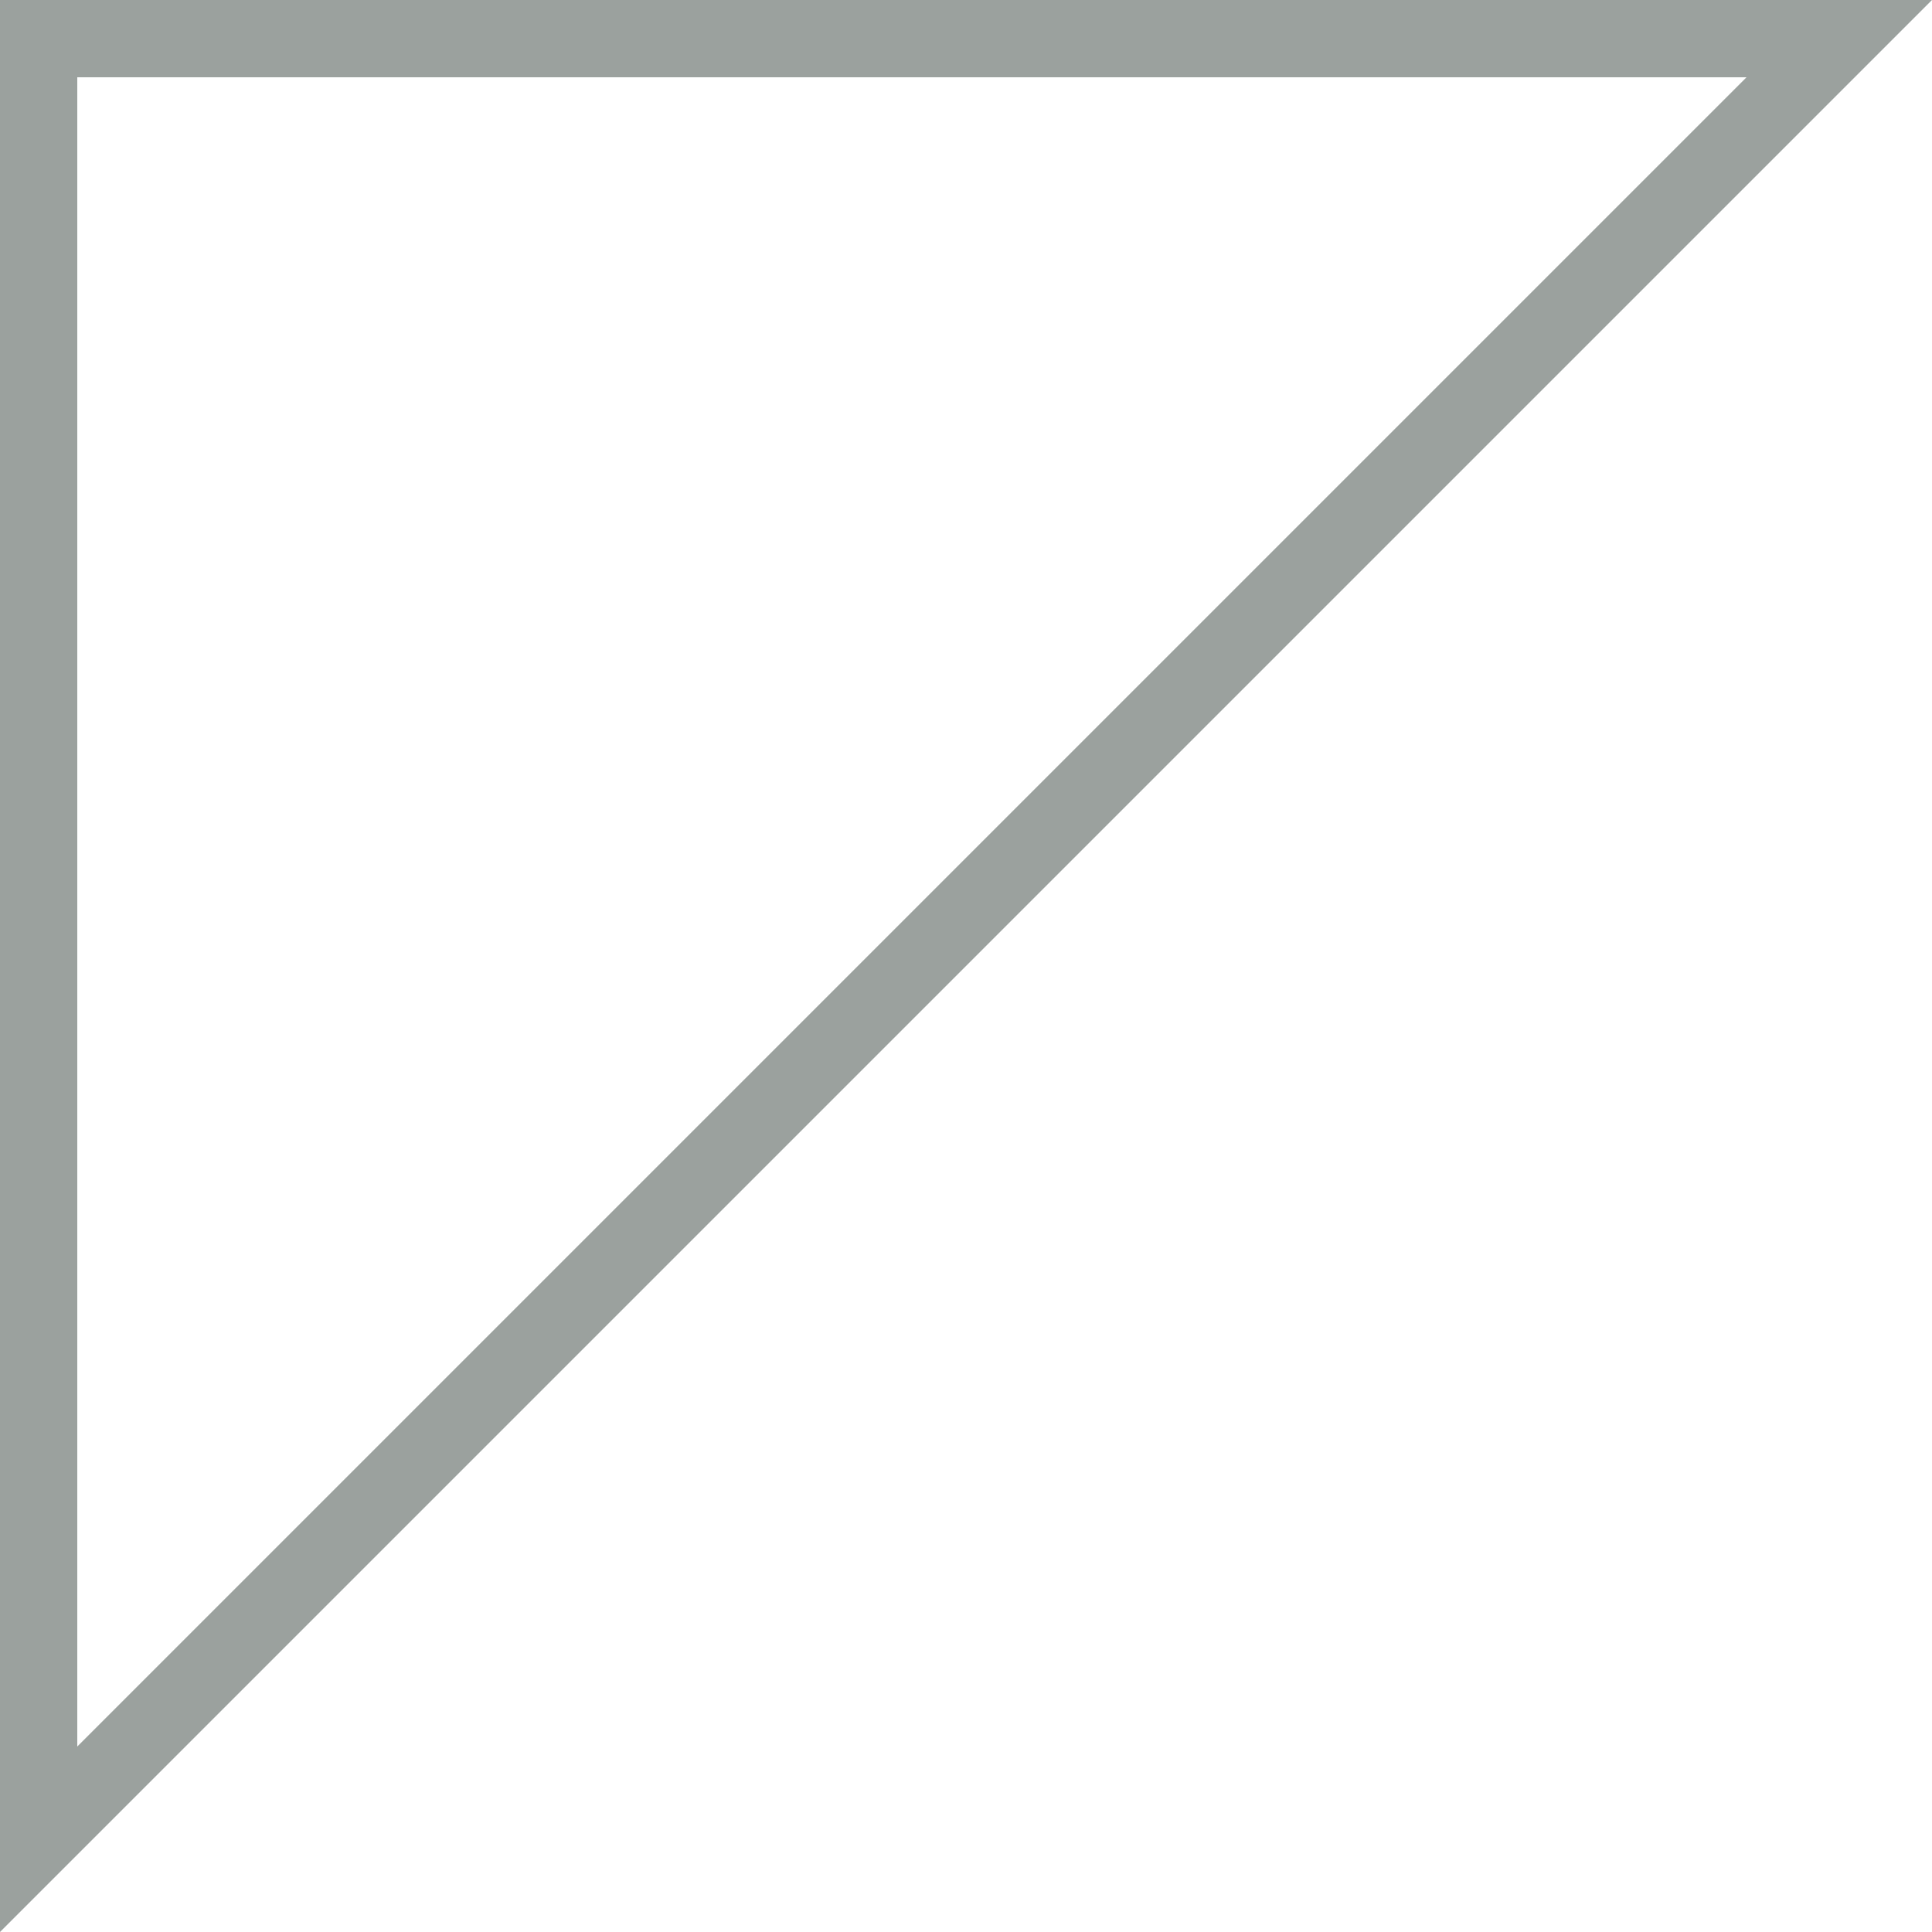
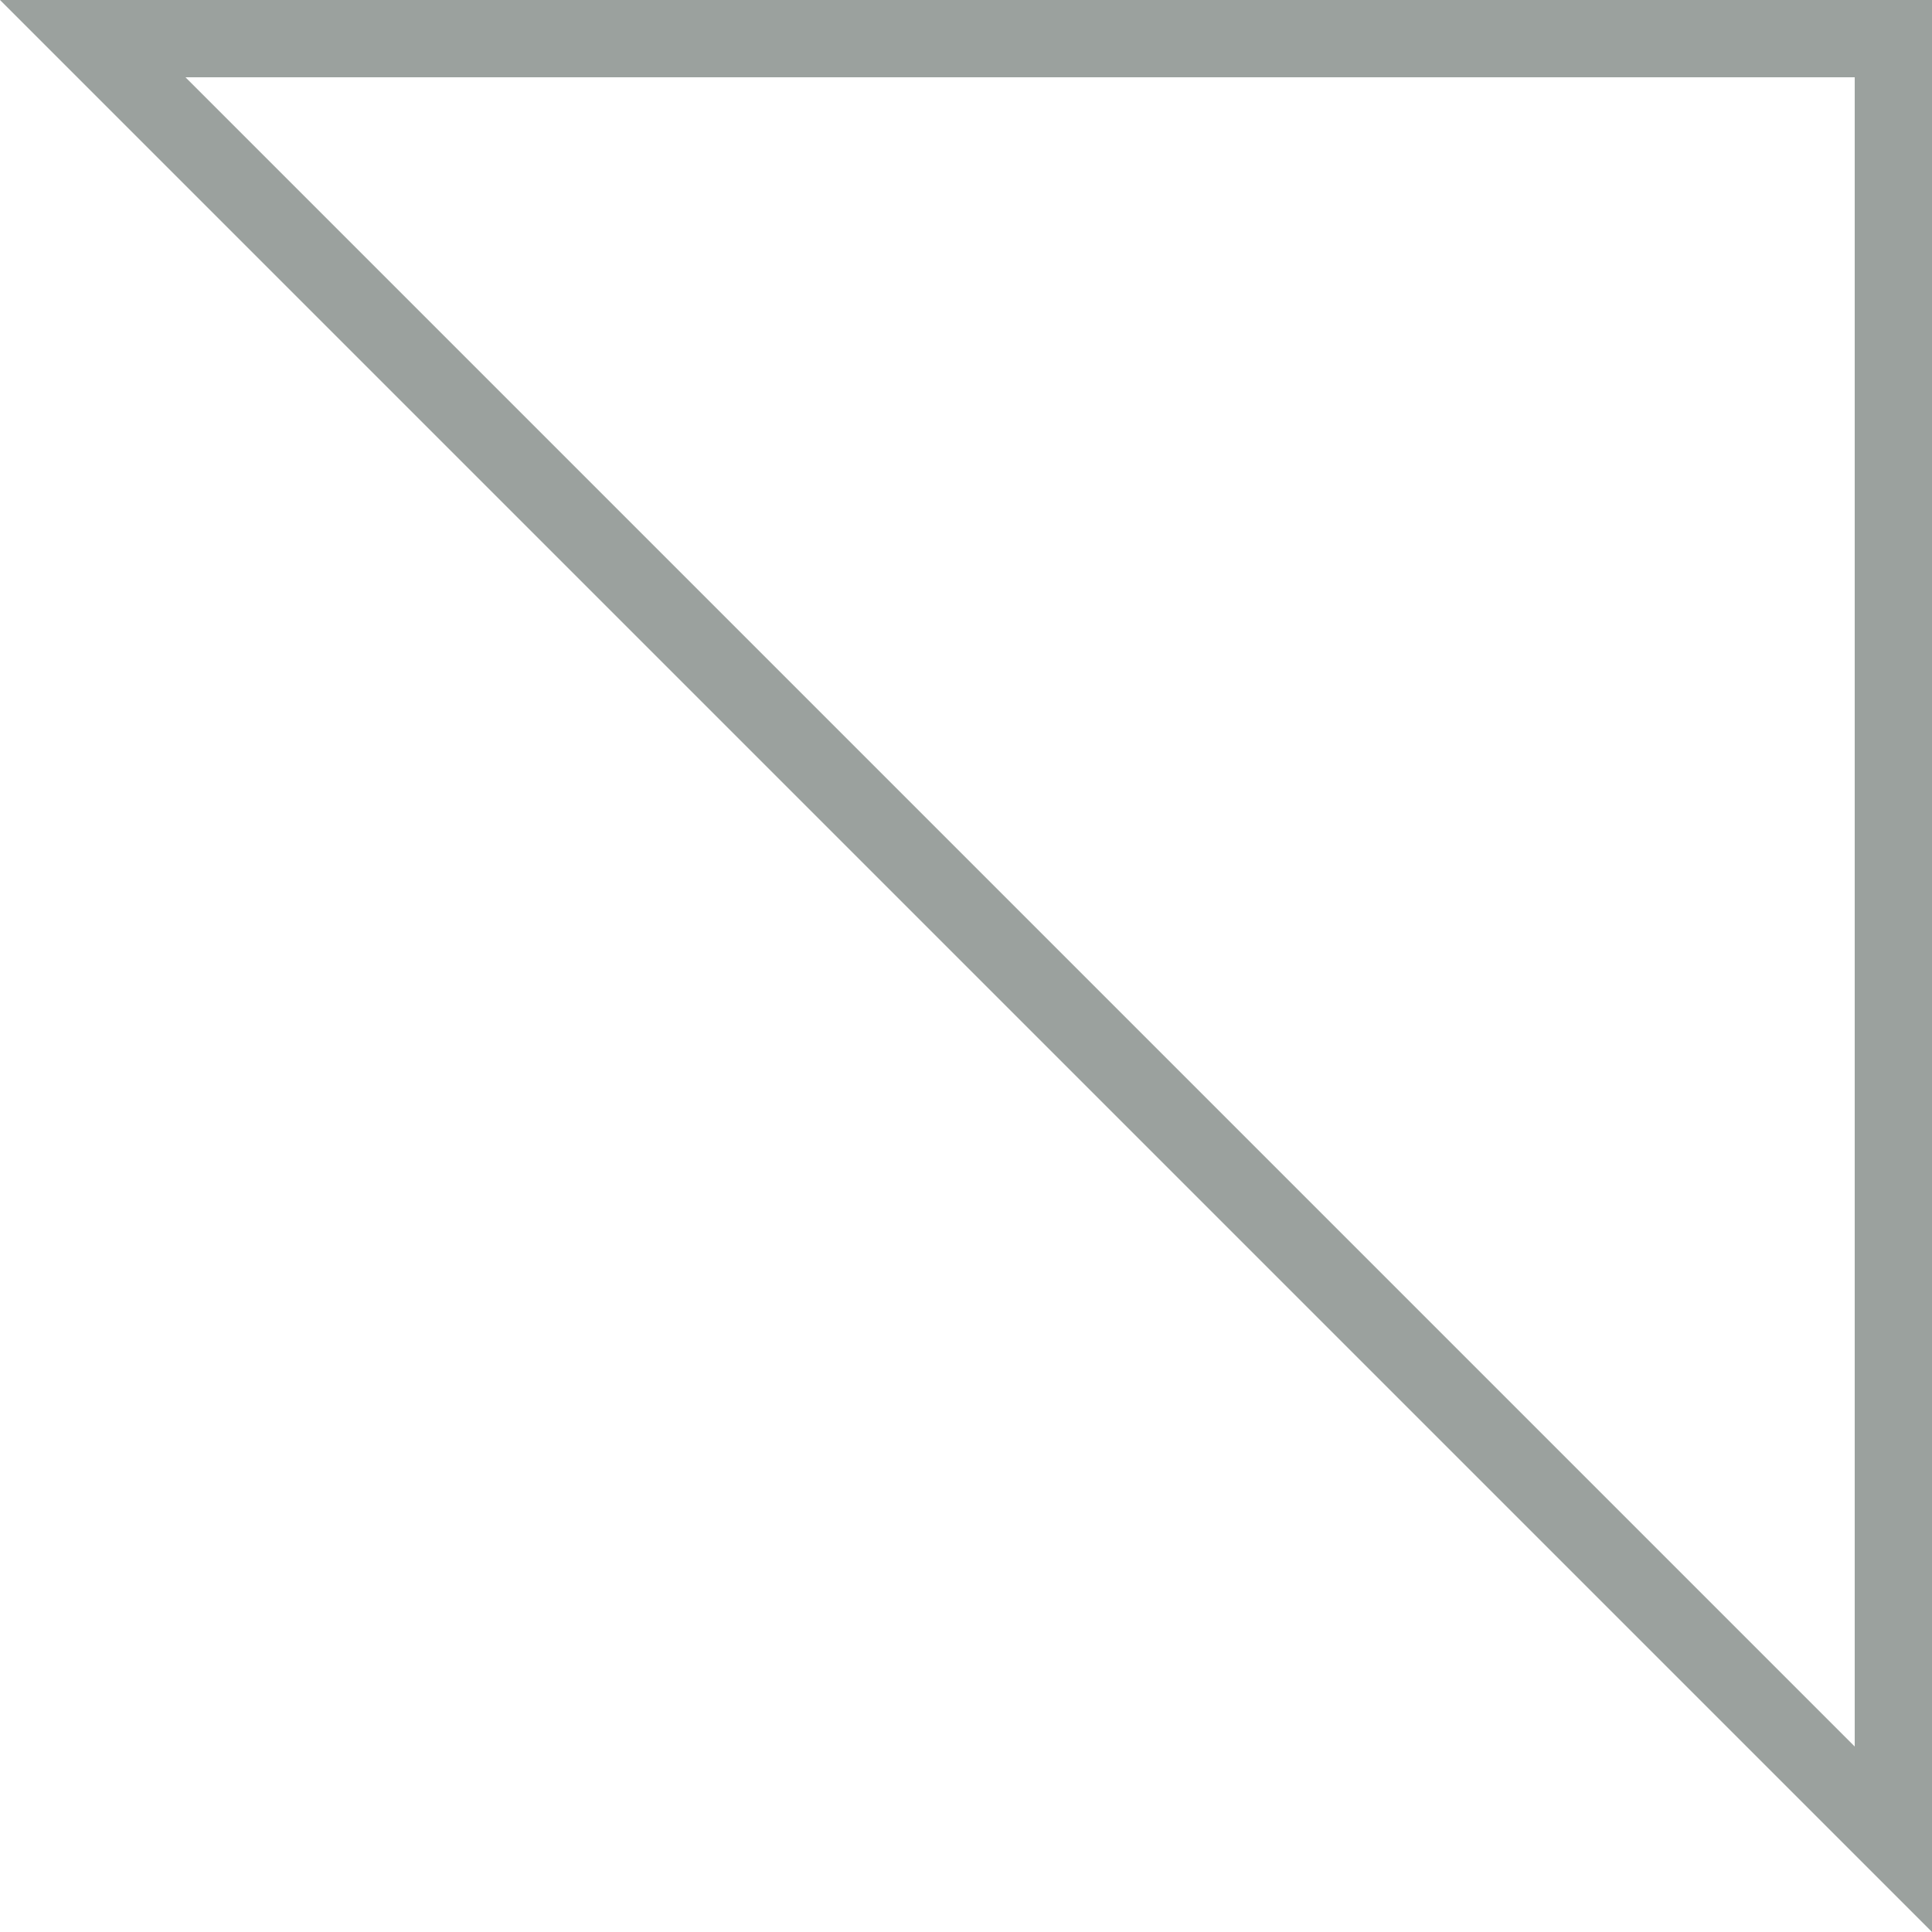
- <svg xmlns="http://www.w3.org/2000/svg" version="1.1" id="Layer_1" x="0px" y="0px" viewBox="-295.5 384 25 25" style="enable-background:new -295.5 384 25 25;" xml:space="preserve">
+ <svg xmlns="http://www.w3.org/2000/svg" version="1.1" id="Layer_1" x="0px" y="0px" viewBox="-293 384 25 25" style="enable-background:new -293 384 25 25;" xml:space="preserve">
  <style type="text/css">
	.st0{fill:#9BA19E;}
</style>
  <g id="Version-1">
    <g id="work---480days" transform="translate(-232, -24)">
      <g id="back-button" transform="translate(232, 24)">
        <g id="Rectangle-8_1_">
-           <path class="st0" d="M-272.9,385l-21.6,21.6v-0.1V385h1.5H-272.9 M-270.5,384H-293h-2.5v22.5v2.5L-270.5,384L-270.5,384z" />
+           <path class="st0" d="M-269,406.6l-21.6-21.6h0.1h21.5v1.5V406.6 M-268,409v-22.5V384h-22.5h-2.5L-268,409L-268,409z" />
        </g>
      </g>
    </g>
  </g>
</svg>
